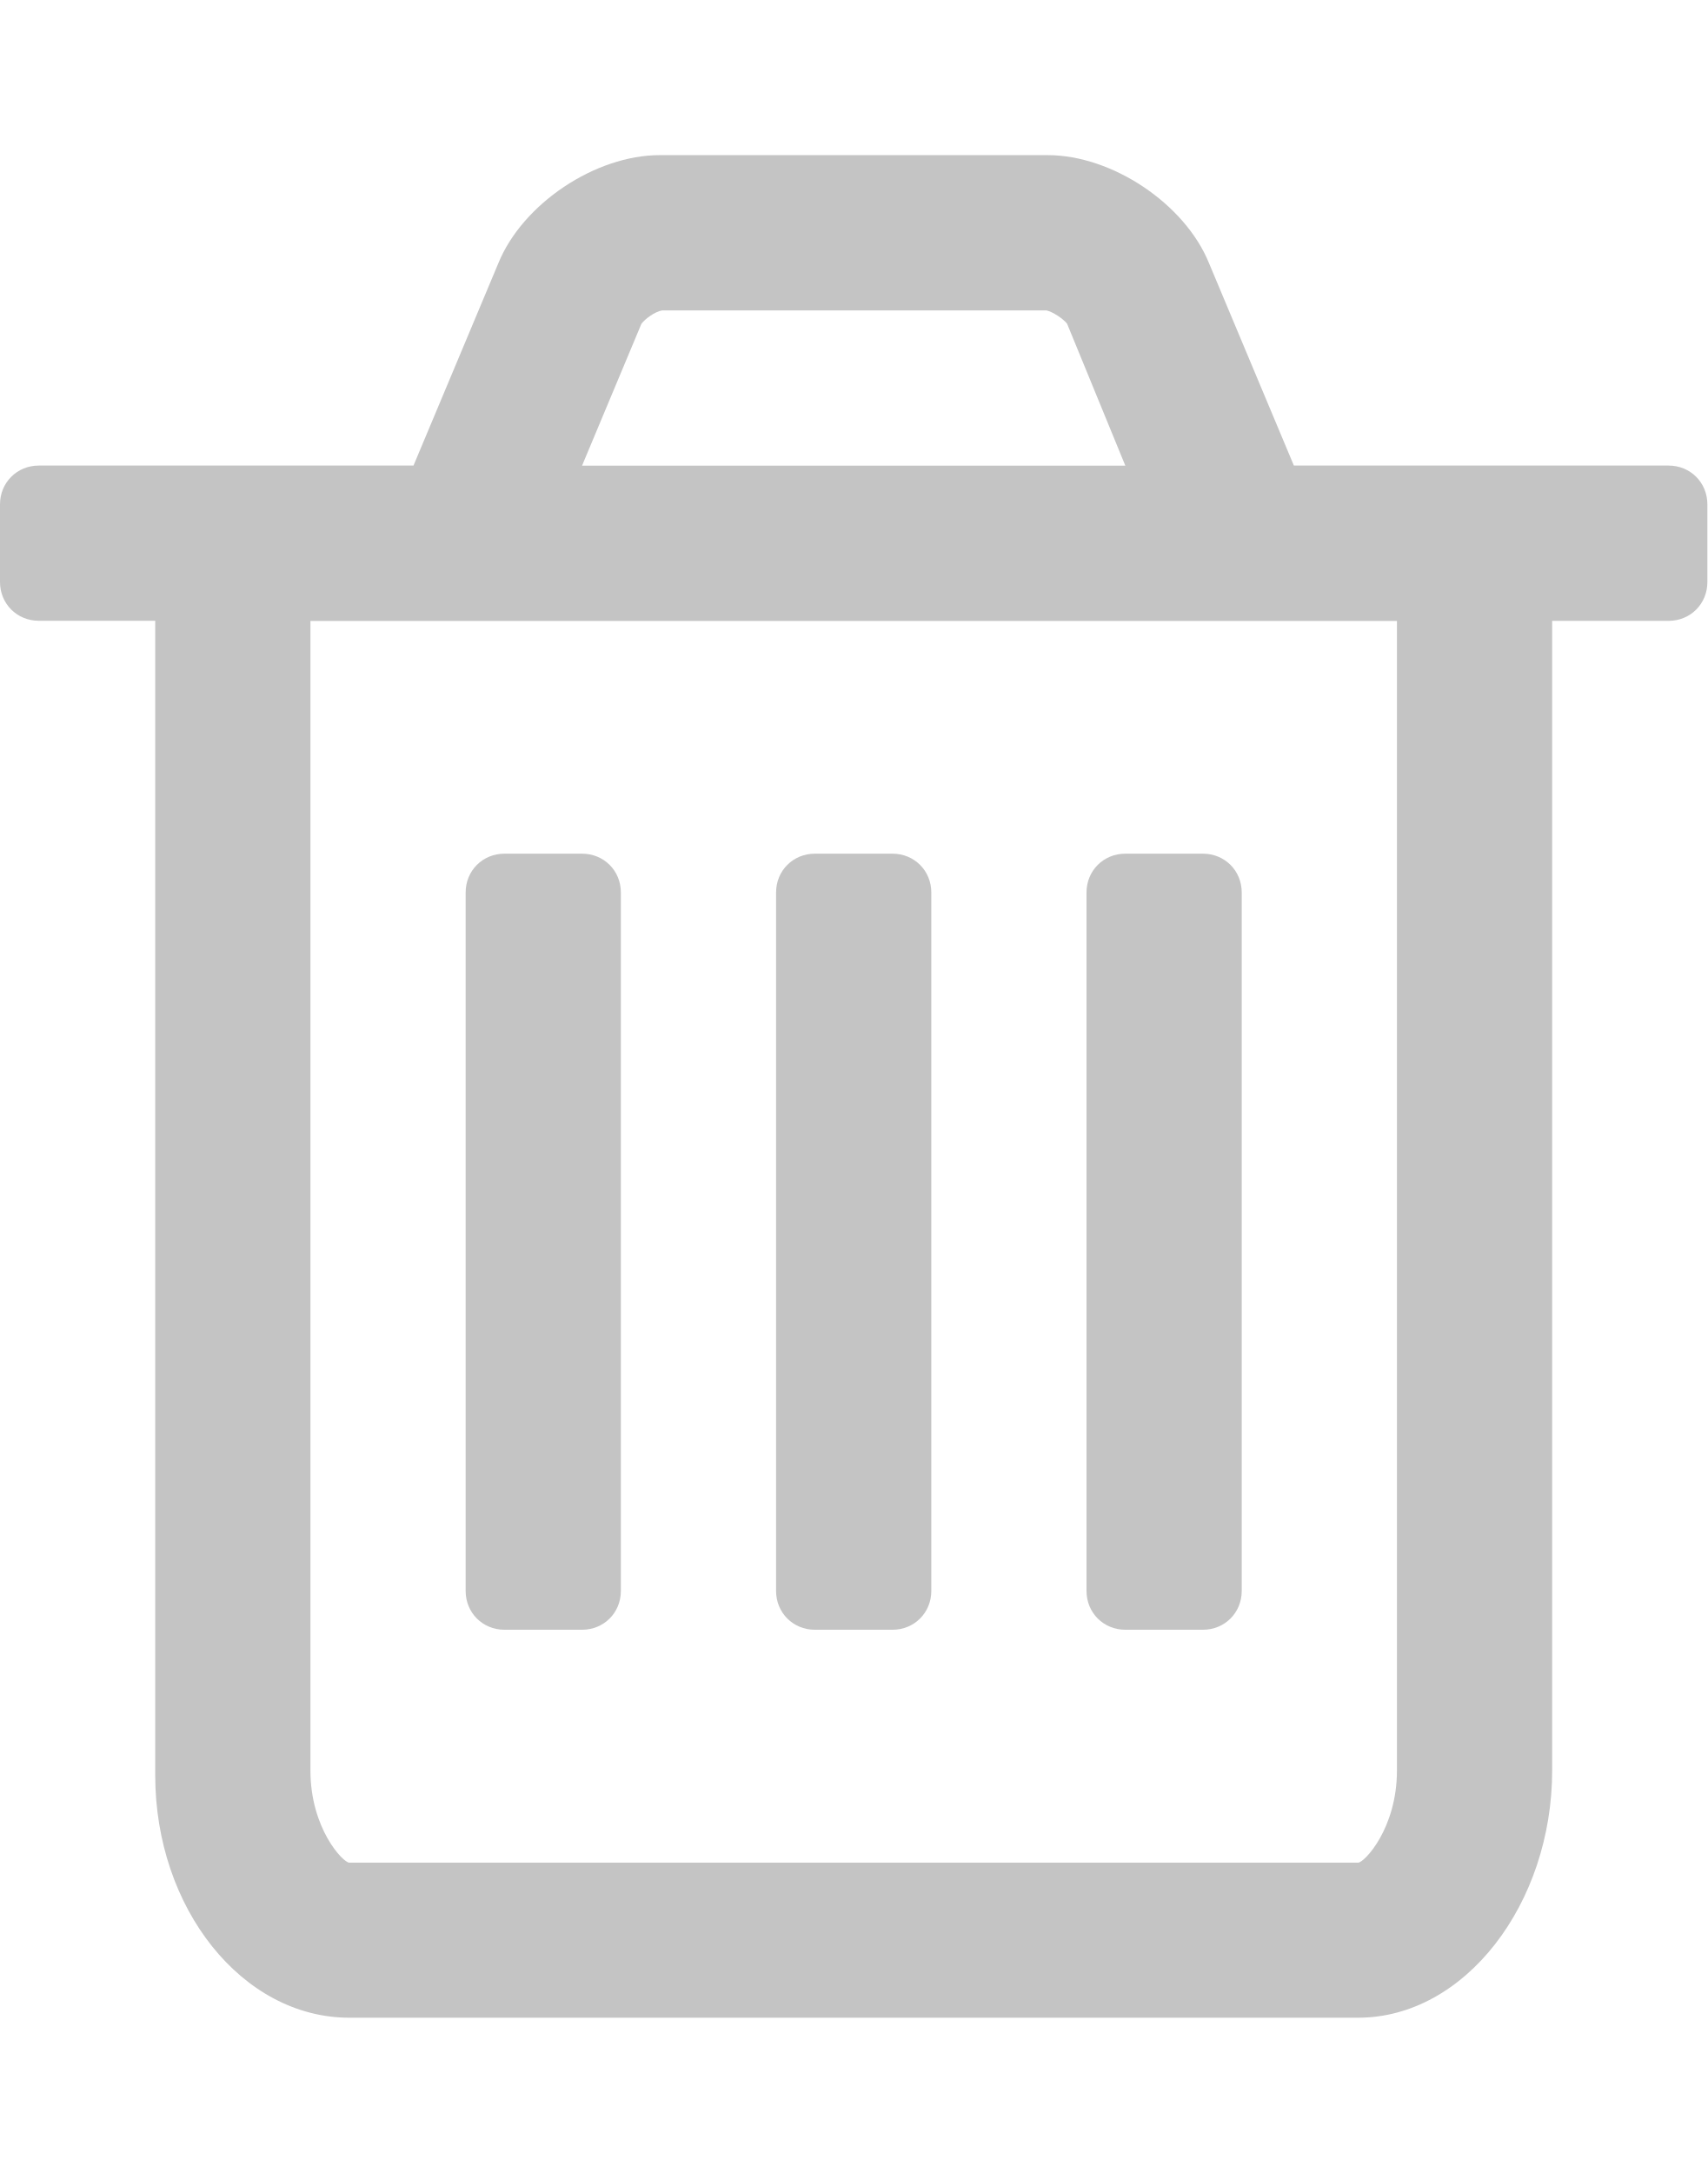
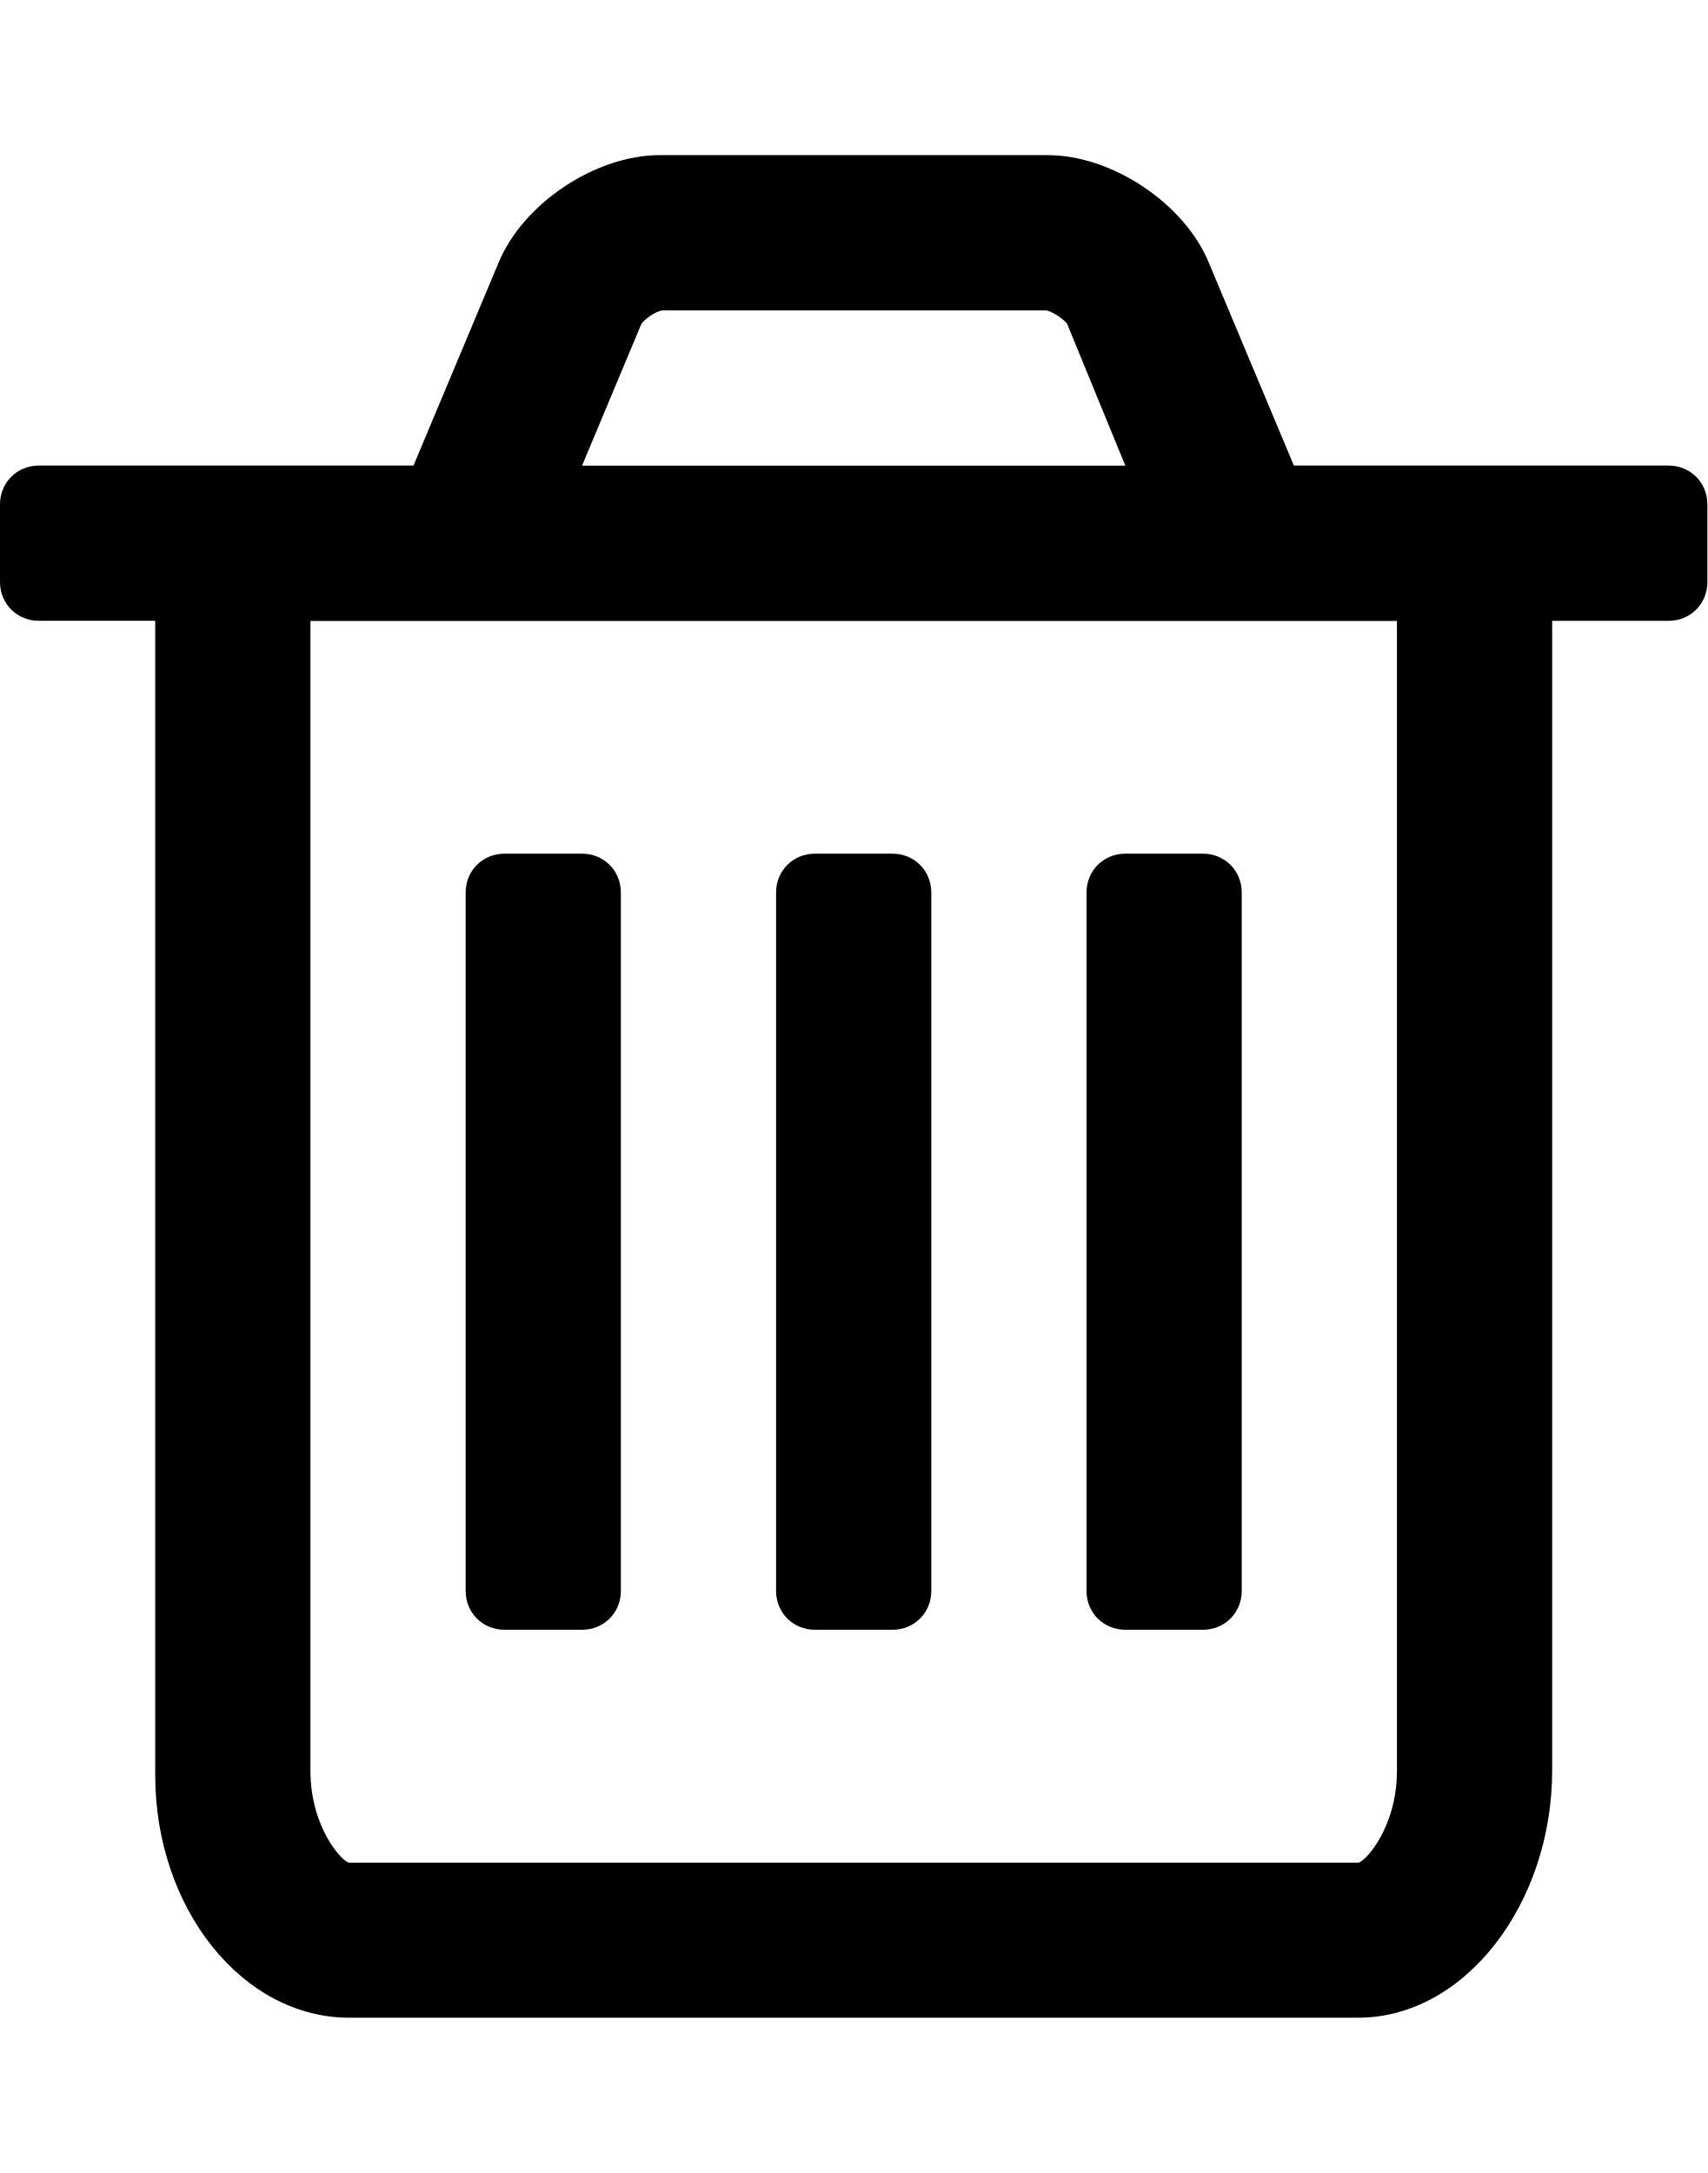
<svg xmlns="http://www.w3.org/2000/svg" version="1.1" width="22" height="28" viewBox="0 0 22 28">
-   <path fill="#c4c4c4" d="M8 11.5v9c0 0.281-0.219 0.5-0.5 0.5h-1c-0.281 0-0.5-0.219-0.5-0.5v-9c0-0.281 0.219-0.5 0.5-0.5h1c0.281 0 0.5 0.219 0.5 0.5zM12 11.5v9c0 0.281-0.219 0.5-0.5 0.5h-1c-0.281 0-0.5-0.219-0.5-0.5v-9c0-0.281 0.219-0.5 0.5-0.5h1c0.281 0 0.5 0.219 0.5 0.5zM16 11.5v9c0 0.281-0.219 0.5-0.5 0.5h-1c-0.281 0-0.5-0.219-0.5-0.5v-9c0-0.281 0.219-0.5 0.5-0.5h1c0.281 0 0.5 0.219 0.5 0.5zM18 22.813v-14.812h-14v14.812c0 0.75 0.422 1.188 0.5 1.188h13c0.078 0 0.5-0.438 0.5-1.188zM7.5 6h7l-0.75-1.828c-0.047-0.063-0.187-0.156-0.266-0.172h-4.953c-0.094 0.016-0.219 0.109-0.266 0.172zM22 6.5v1c0 0.281-0.219 0.5-0.5 0.5h-1.5v14.812c0 1.719-1.125 3.187-2.5 3.187h-13c-1.375 0-2.5-1.406-2.5-3.125v-14.875h-1.5c-0.281 0-0.5-0.219-0.5-0.5v-1c0-0.281 0.219-0.5 0.5-0.5h4.828l1.094-2.609c0.313-0.766 1.25-1.391 2.078-1.391h5c0.828 0 1.766 0.625 2.078 1.391l1.094 2.609h4.828c0.281 0 0.5 0.219 0.5 0.5z" />
+   <path d="M8 11.5v9c0 0.281-0.219 0.5-0.5 0.5h-1c-0.281 0-0.5-0.219-0.5-0.5v-9c0-0.281 0.219-0.5 0.5-0.5h1c0.281 0 0.5 0.219 0.5 0.5zM12 11.5v9c0 0.281-0.219 0.5-0.5 0.5h-1c-0.281 0-0.5-0.219-0.5-0.5v-9c0-0.281 0.219-0.5 0.5-0.5h1c0.281 0 0.5 0.219 0.5 0.5zM16 11.5v9c0 0.281-0.219 0.5-0.5 0.5h-1c-0.281 0-0.5-0.219-0.5-0.5v-9c0-0.281 0.219-0.5 0.5-0.5h1c0.281 0 0.5 0.219 0.5 0.5zM18 22.813v-14.812h-14v14.812c0 0.75 0.422 1.188 0.5 1.188h13c0.078 0 0.5-0.438 0.5-1.188zM7.5 6h7l-0.75-1.828c-0.047-0.063-0.187-0.156-0.266-0.172h-4.953c-0.094 0.016-0.219 0.109-0.266 0.172zM22 6.5v1c0 0.281-0.219 0.5-0.5 0.5h-1.5v14.812c0 1.719-1.125 3.187-2.5 3.187h-13c-1.375 0-2.5-1.406-2.5-3.125v-14.875h-1.5c-0.281 0-0.5-0.219-0.5-0.5v-1c0-0.281 0.219-0.5 0.5-0.5h4.828l1.094-2.609c0.313-0.766 1.25-1.391 2.078-1.391h5c0.828 0 1.766 0.625 2.078 1.391l1.094 2.609h4.828c0.281 0 0.5 0.219 0.5 0.5z" />
</svg>
